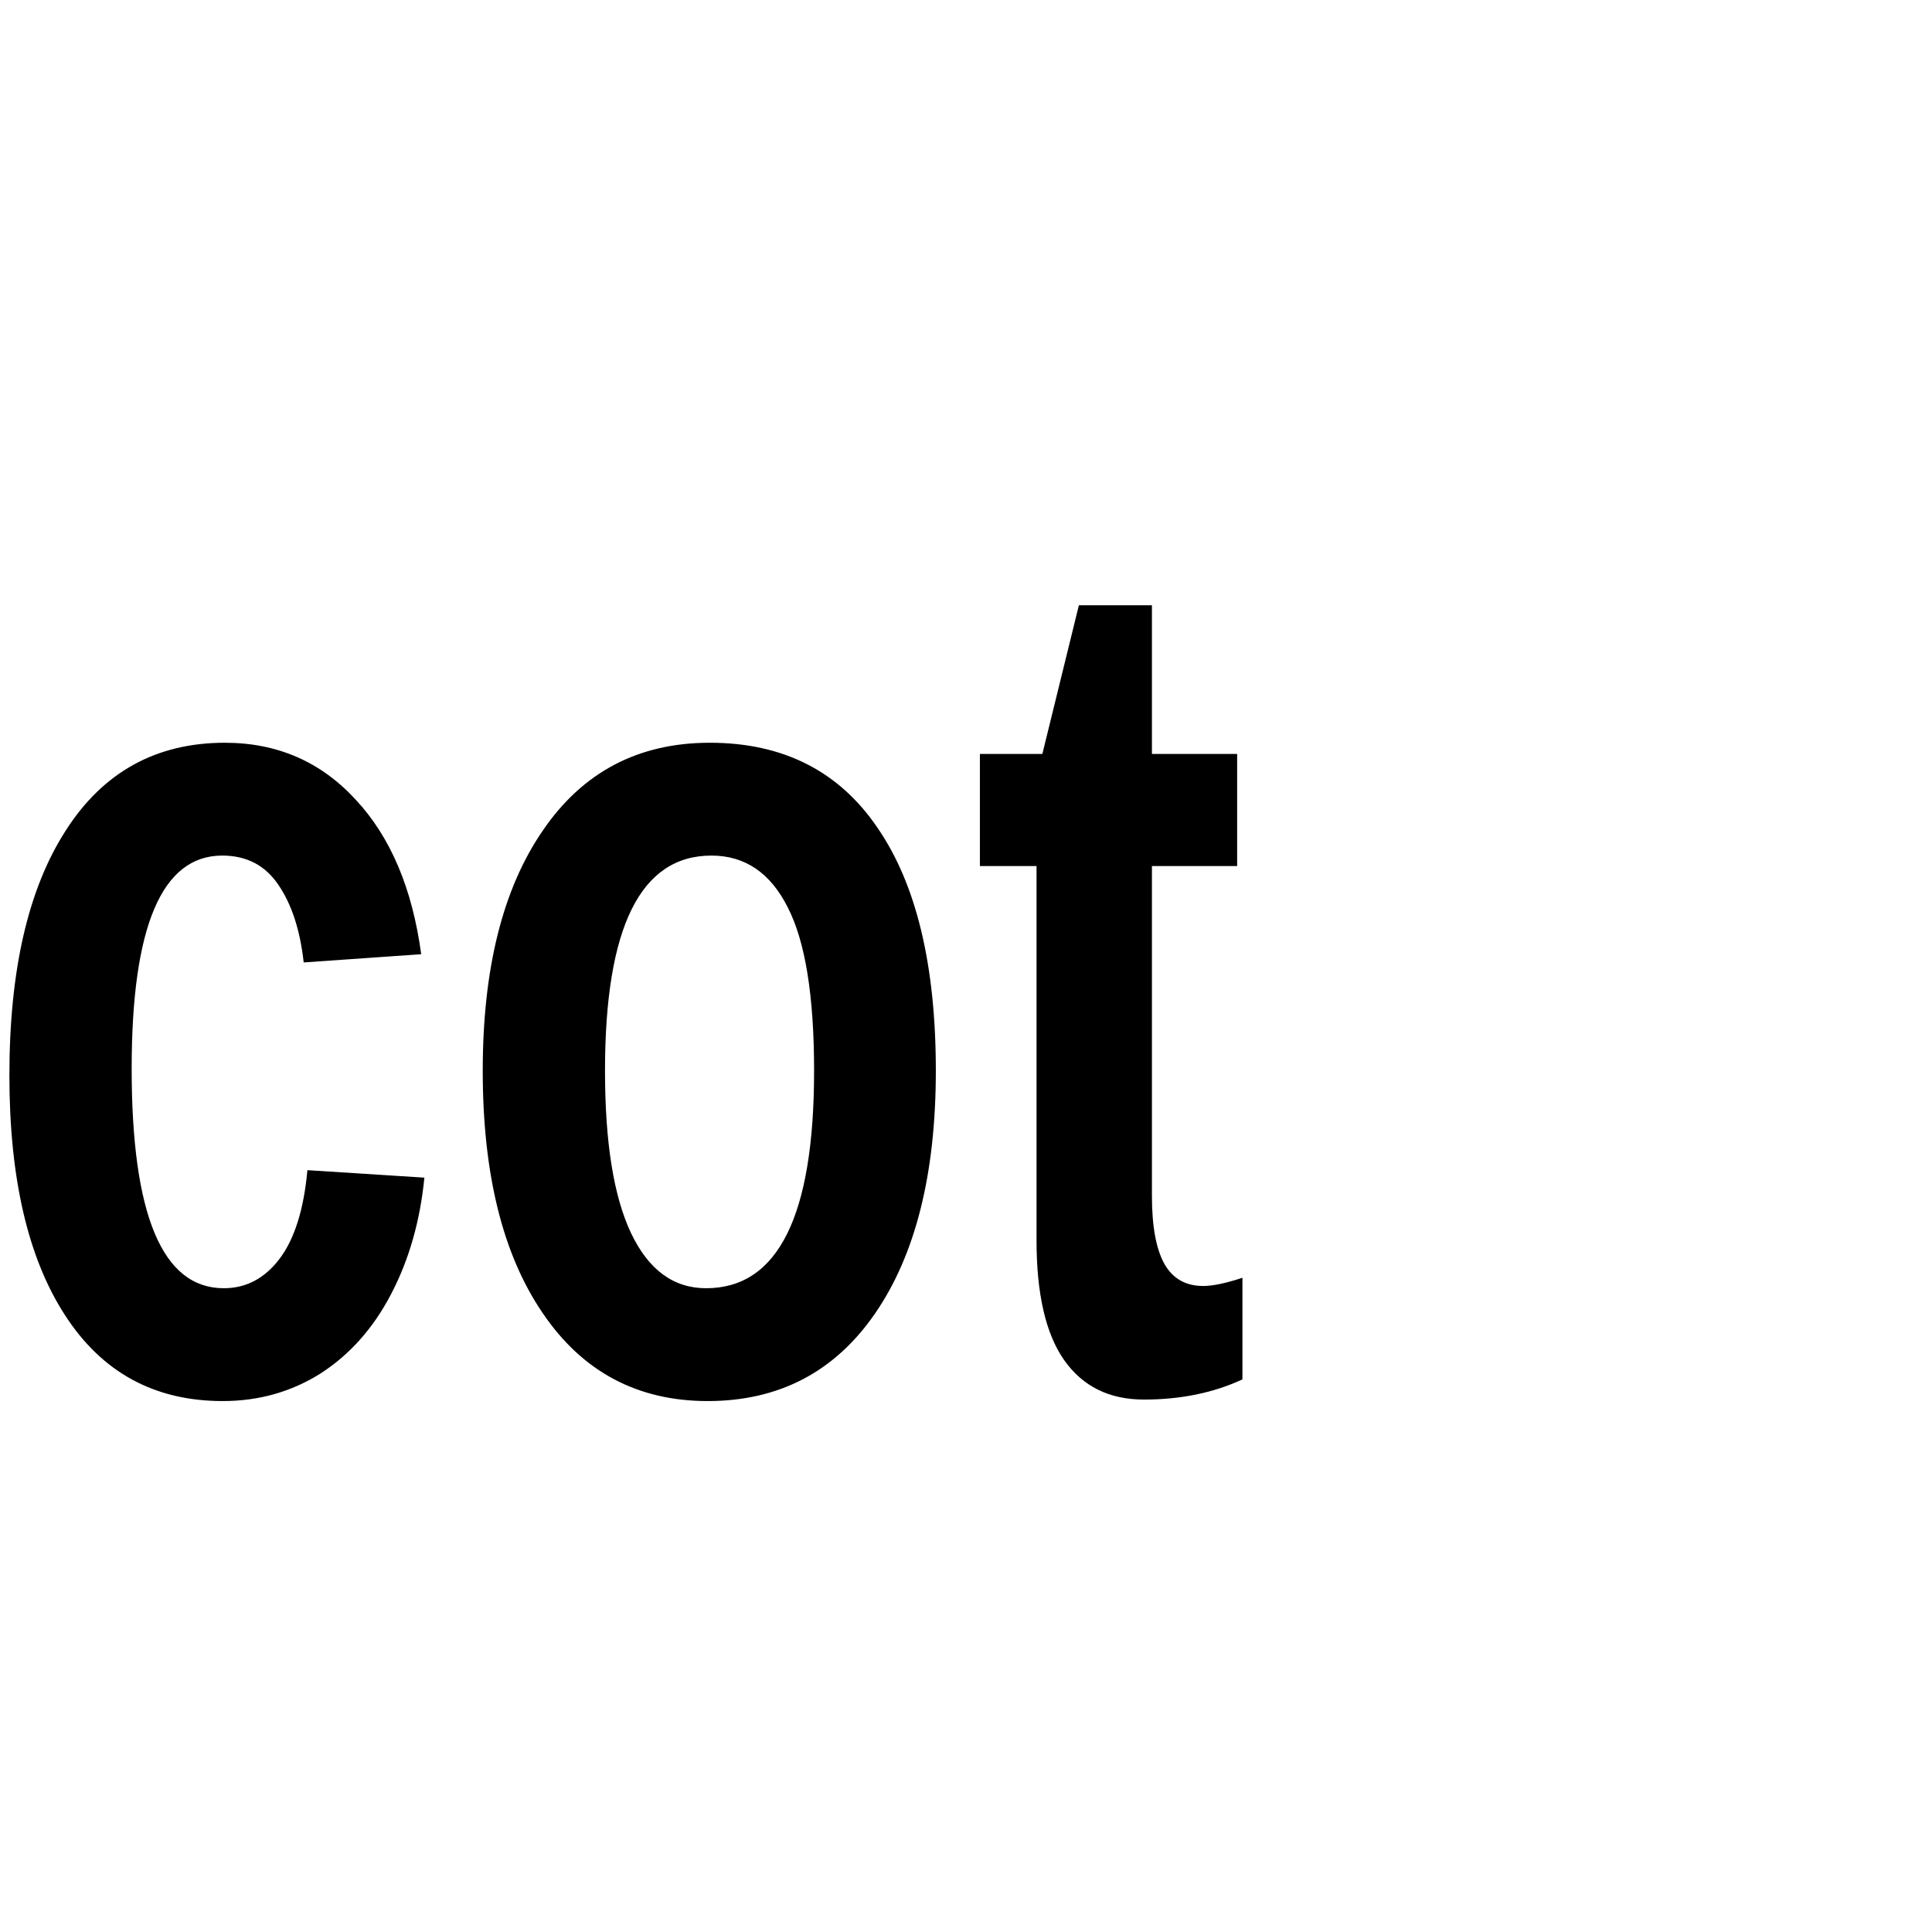
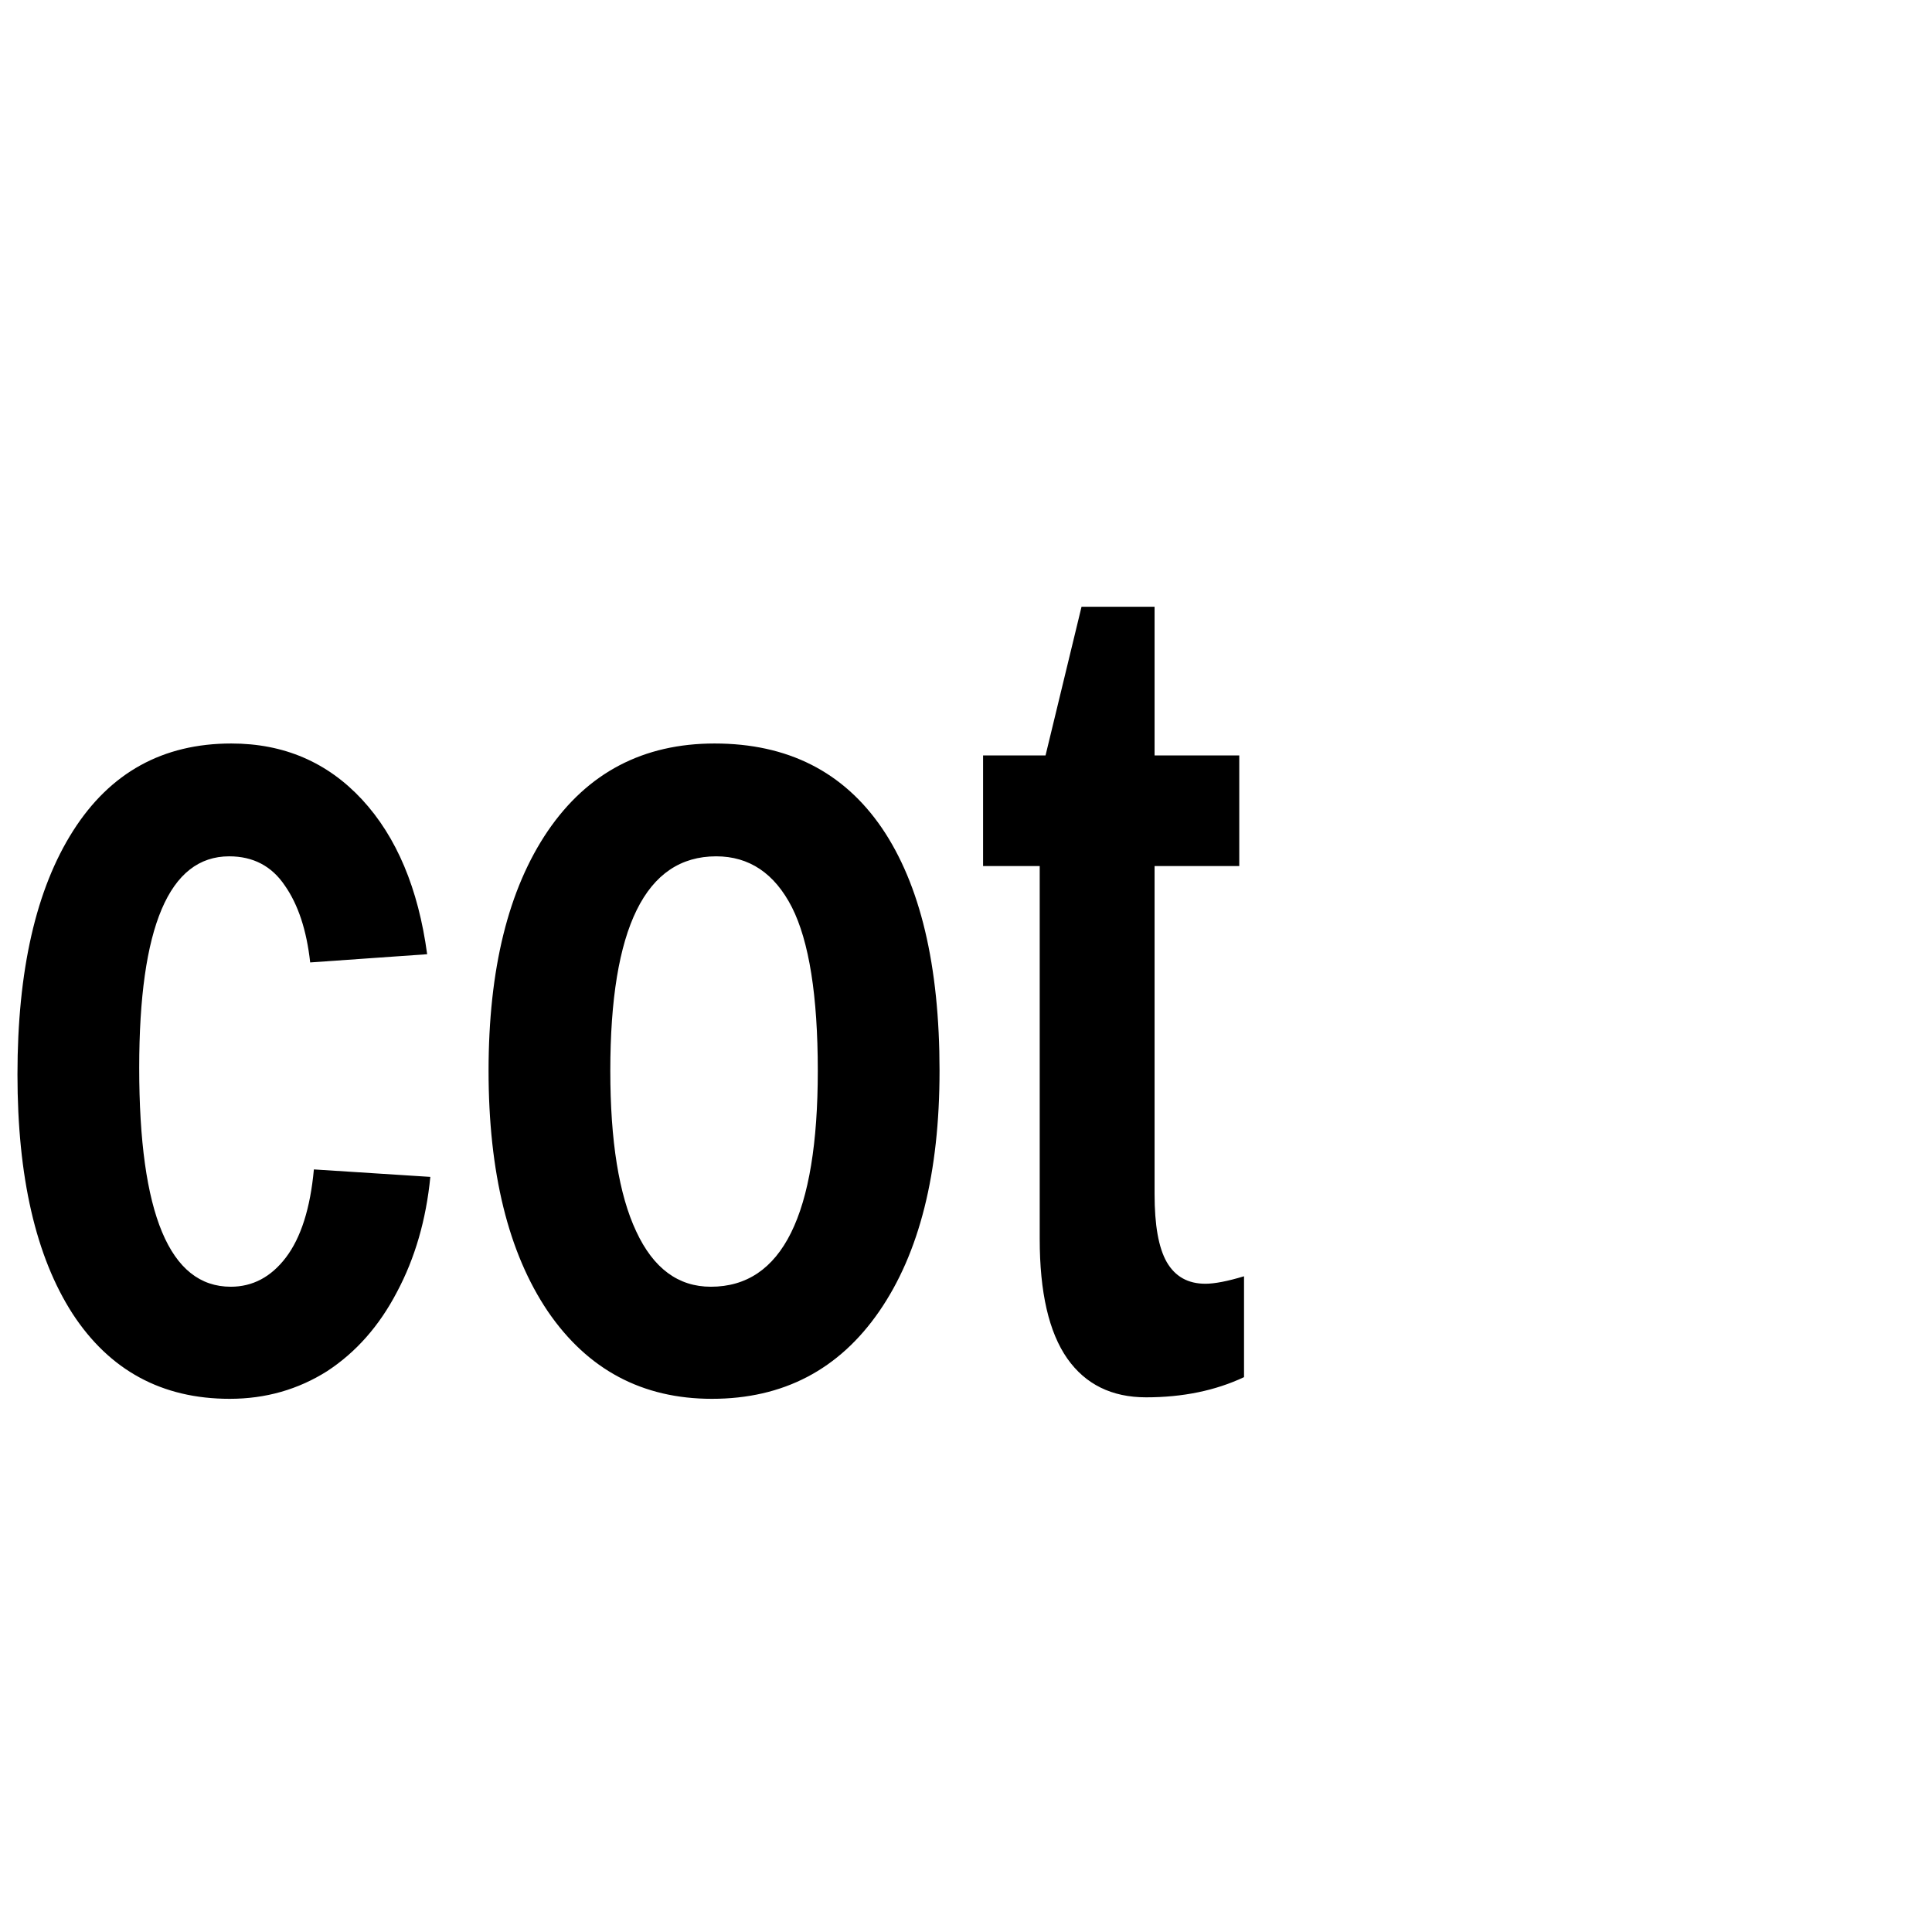
- <svg xmlns="http://www.w3.org/2000/svg" version="1.1" width="48" height="48" id="svg11300">
+ <svg xmlns="http://www.w3.org/2000/svg" id="svg11300" height="48" width="48" version="1.1">
  <defs id="defs3" />
-   <text x="28.608" y="29.045" transform="scale(0.8416471,1.188146)" id="text3029" xml:space="preserve" style="font-size:25.124px;font-style:normal;font-variant:normal;font-weight:bold;font-stretch:normal;text-align:center;line-height:125%;writing-mode:lr-tb;text-anchor:middle;fill:#000000;fill-opacity:1;stroke:none;font-family:Arial;-inkscape-font-specification:Arial Bold">
-     <tspan x="28.608" y="29.045" id="tspan3031" style="stroke:none">cot</tspan>
+   <text style="font-size:25px;font-style:normal;font-variant:normal;font-weight:bold;font-stretch:normal;text-align:center;line-height:125%;writing-mode:lr-tb;text-anchor:middle;fill:#000000;fill-opacity:1;stroke:none;font-family:Arial;-inkscape-font-specification:Arial Bold" xml:space="preserve" id="text3029" transform="scale(0.8416471,1.188146)" y="29.0" x="28.7">
+     <tspan style="stroke:none" id="tspan3031" y="29.0" x="28.7">cot</tspan>
  </text>
</svg>
